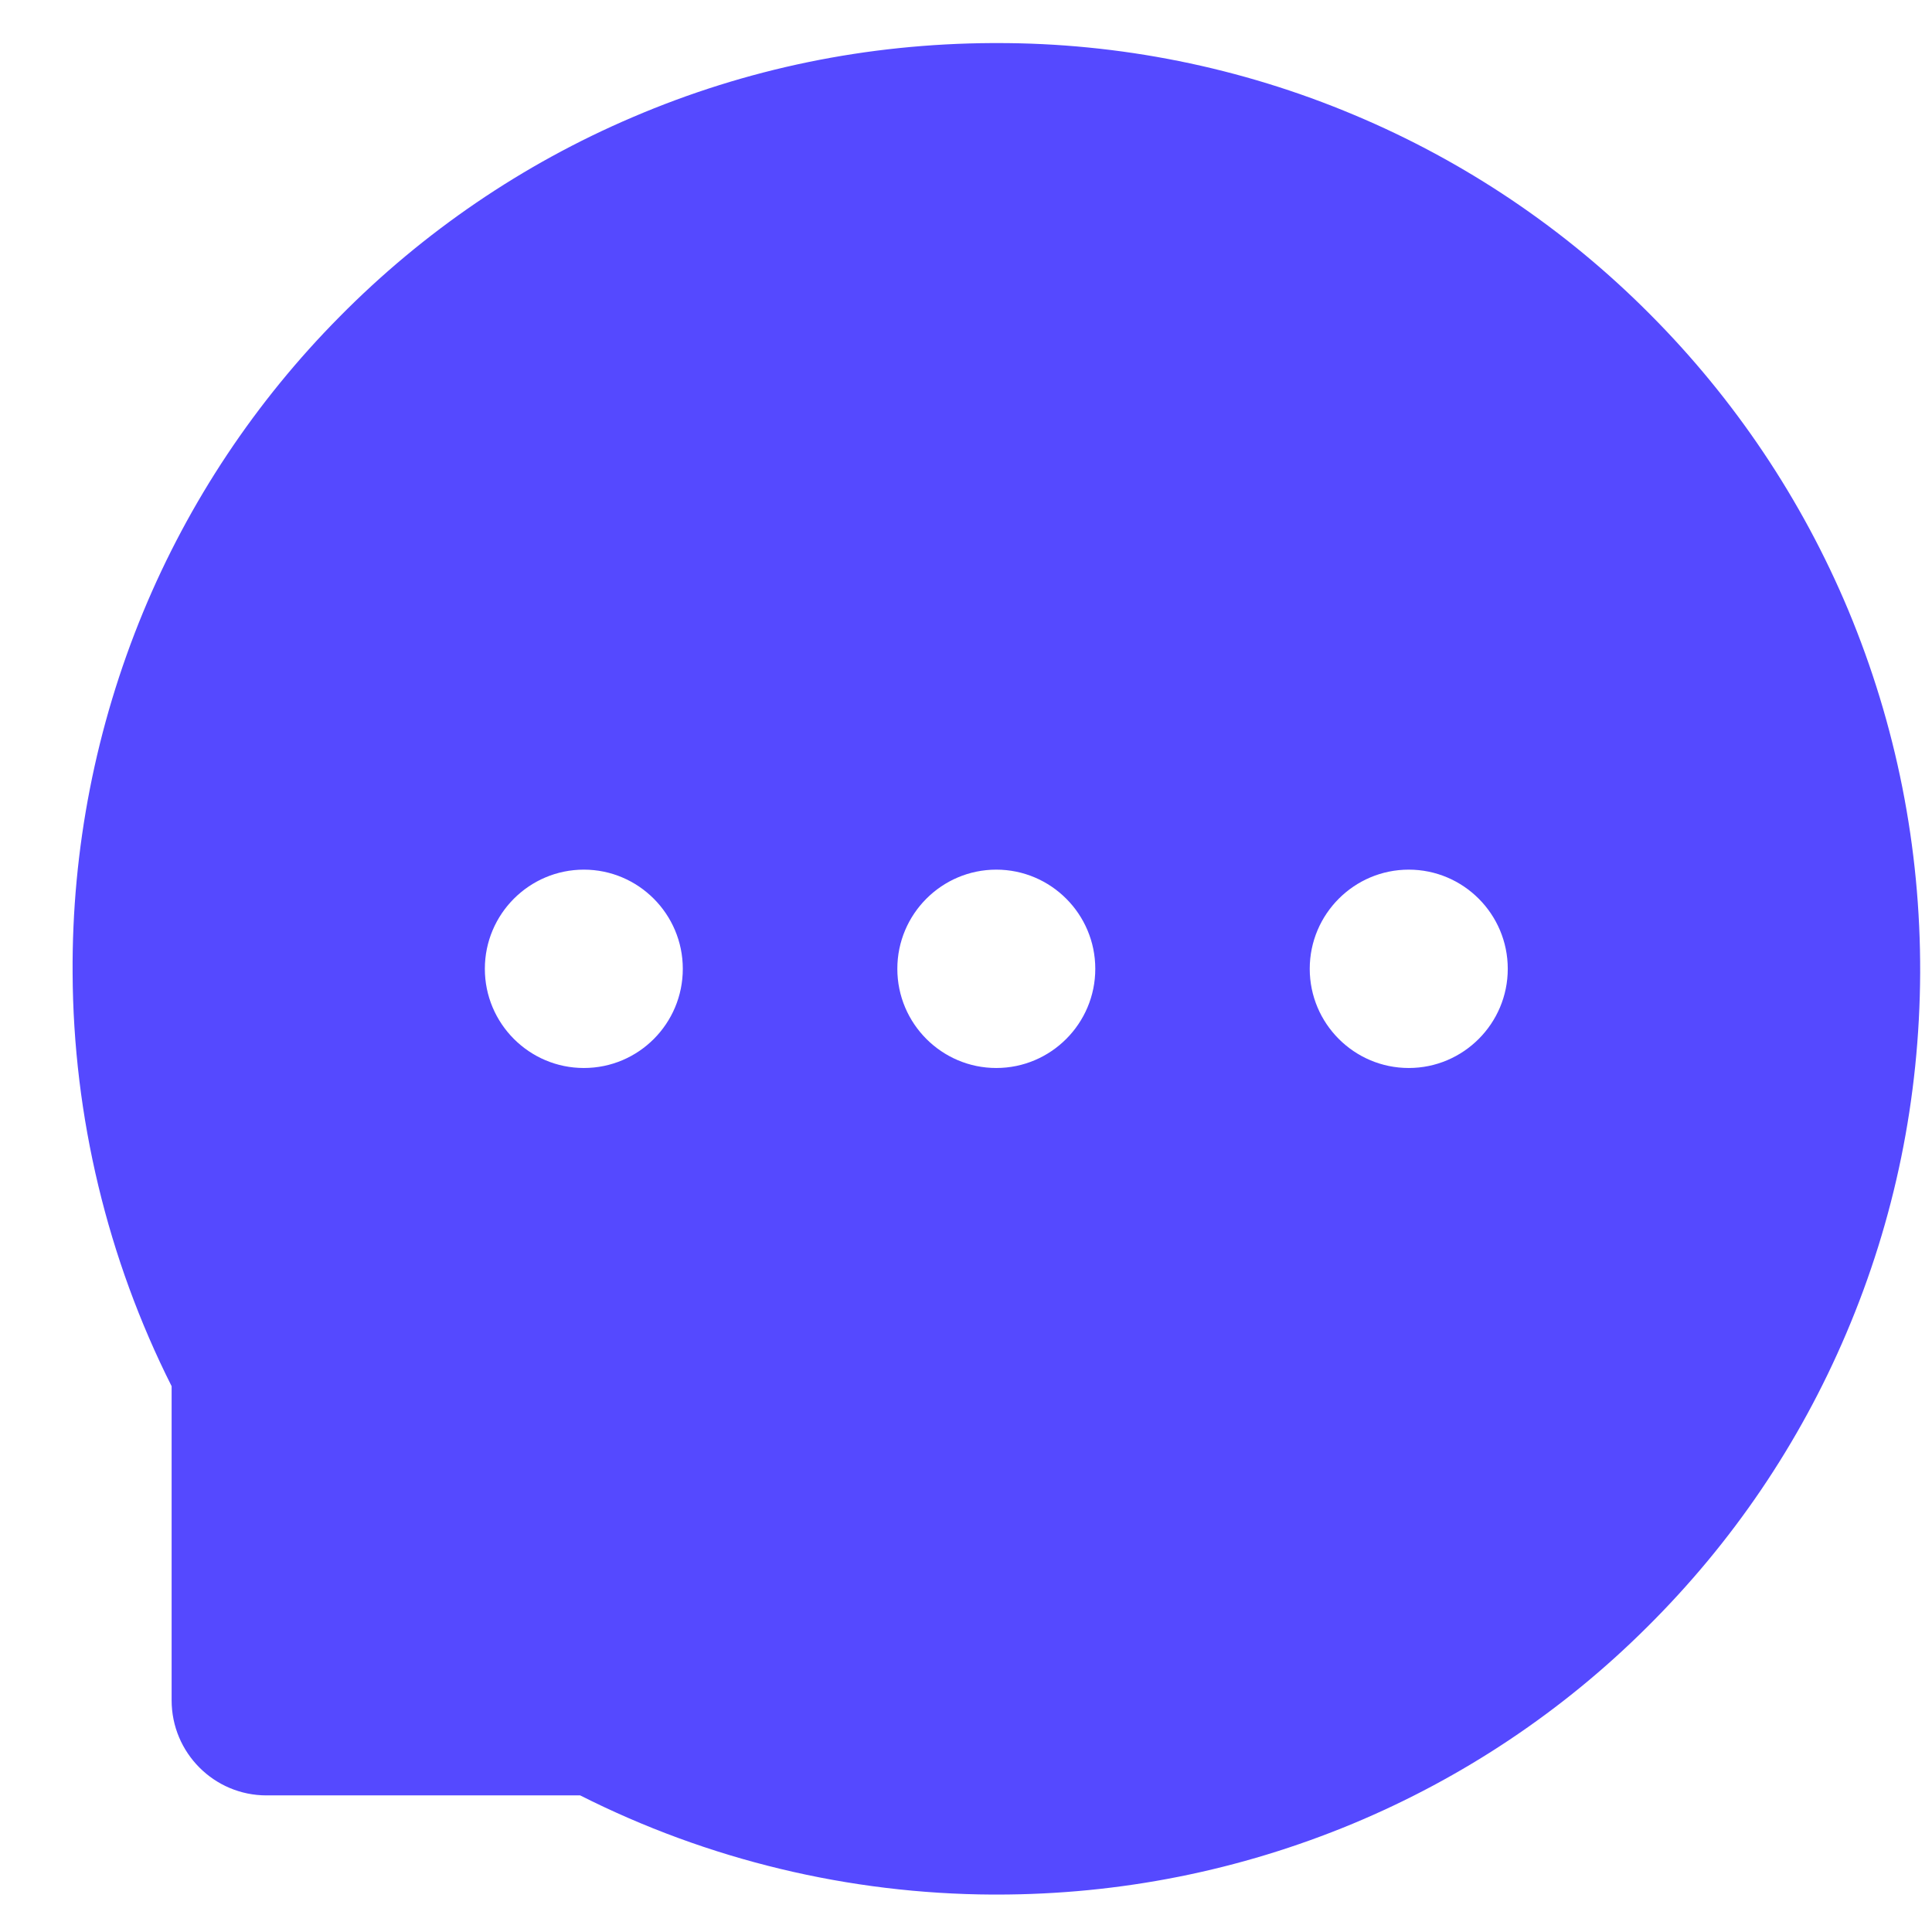
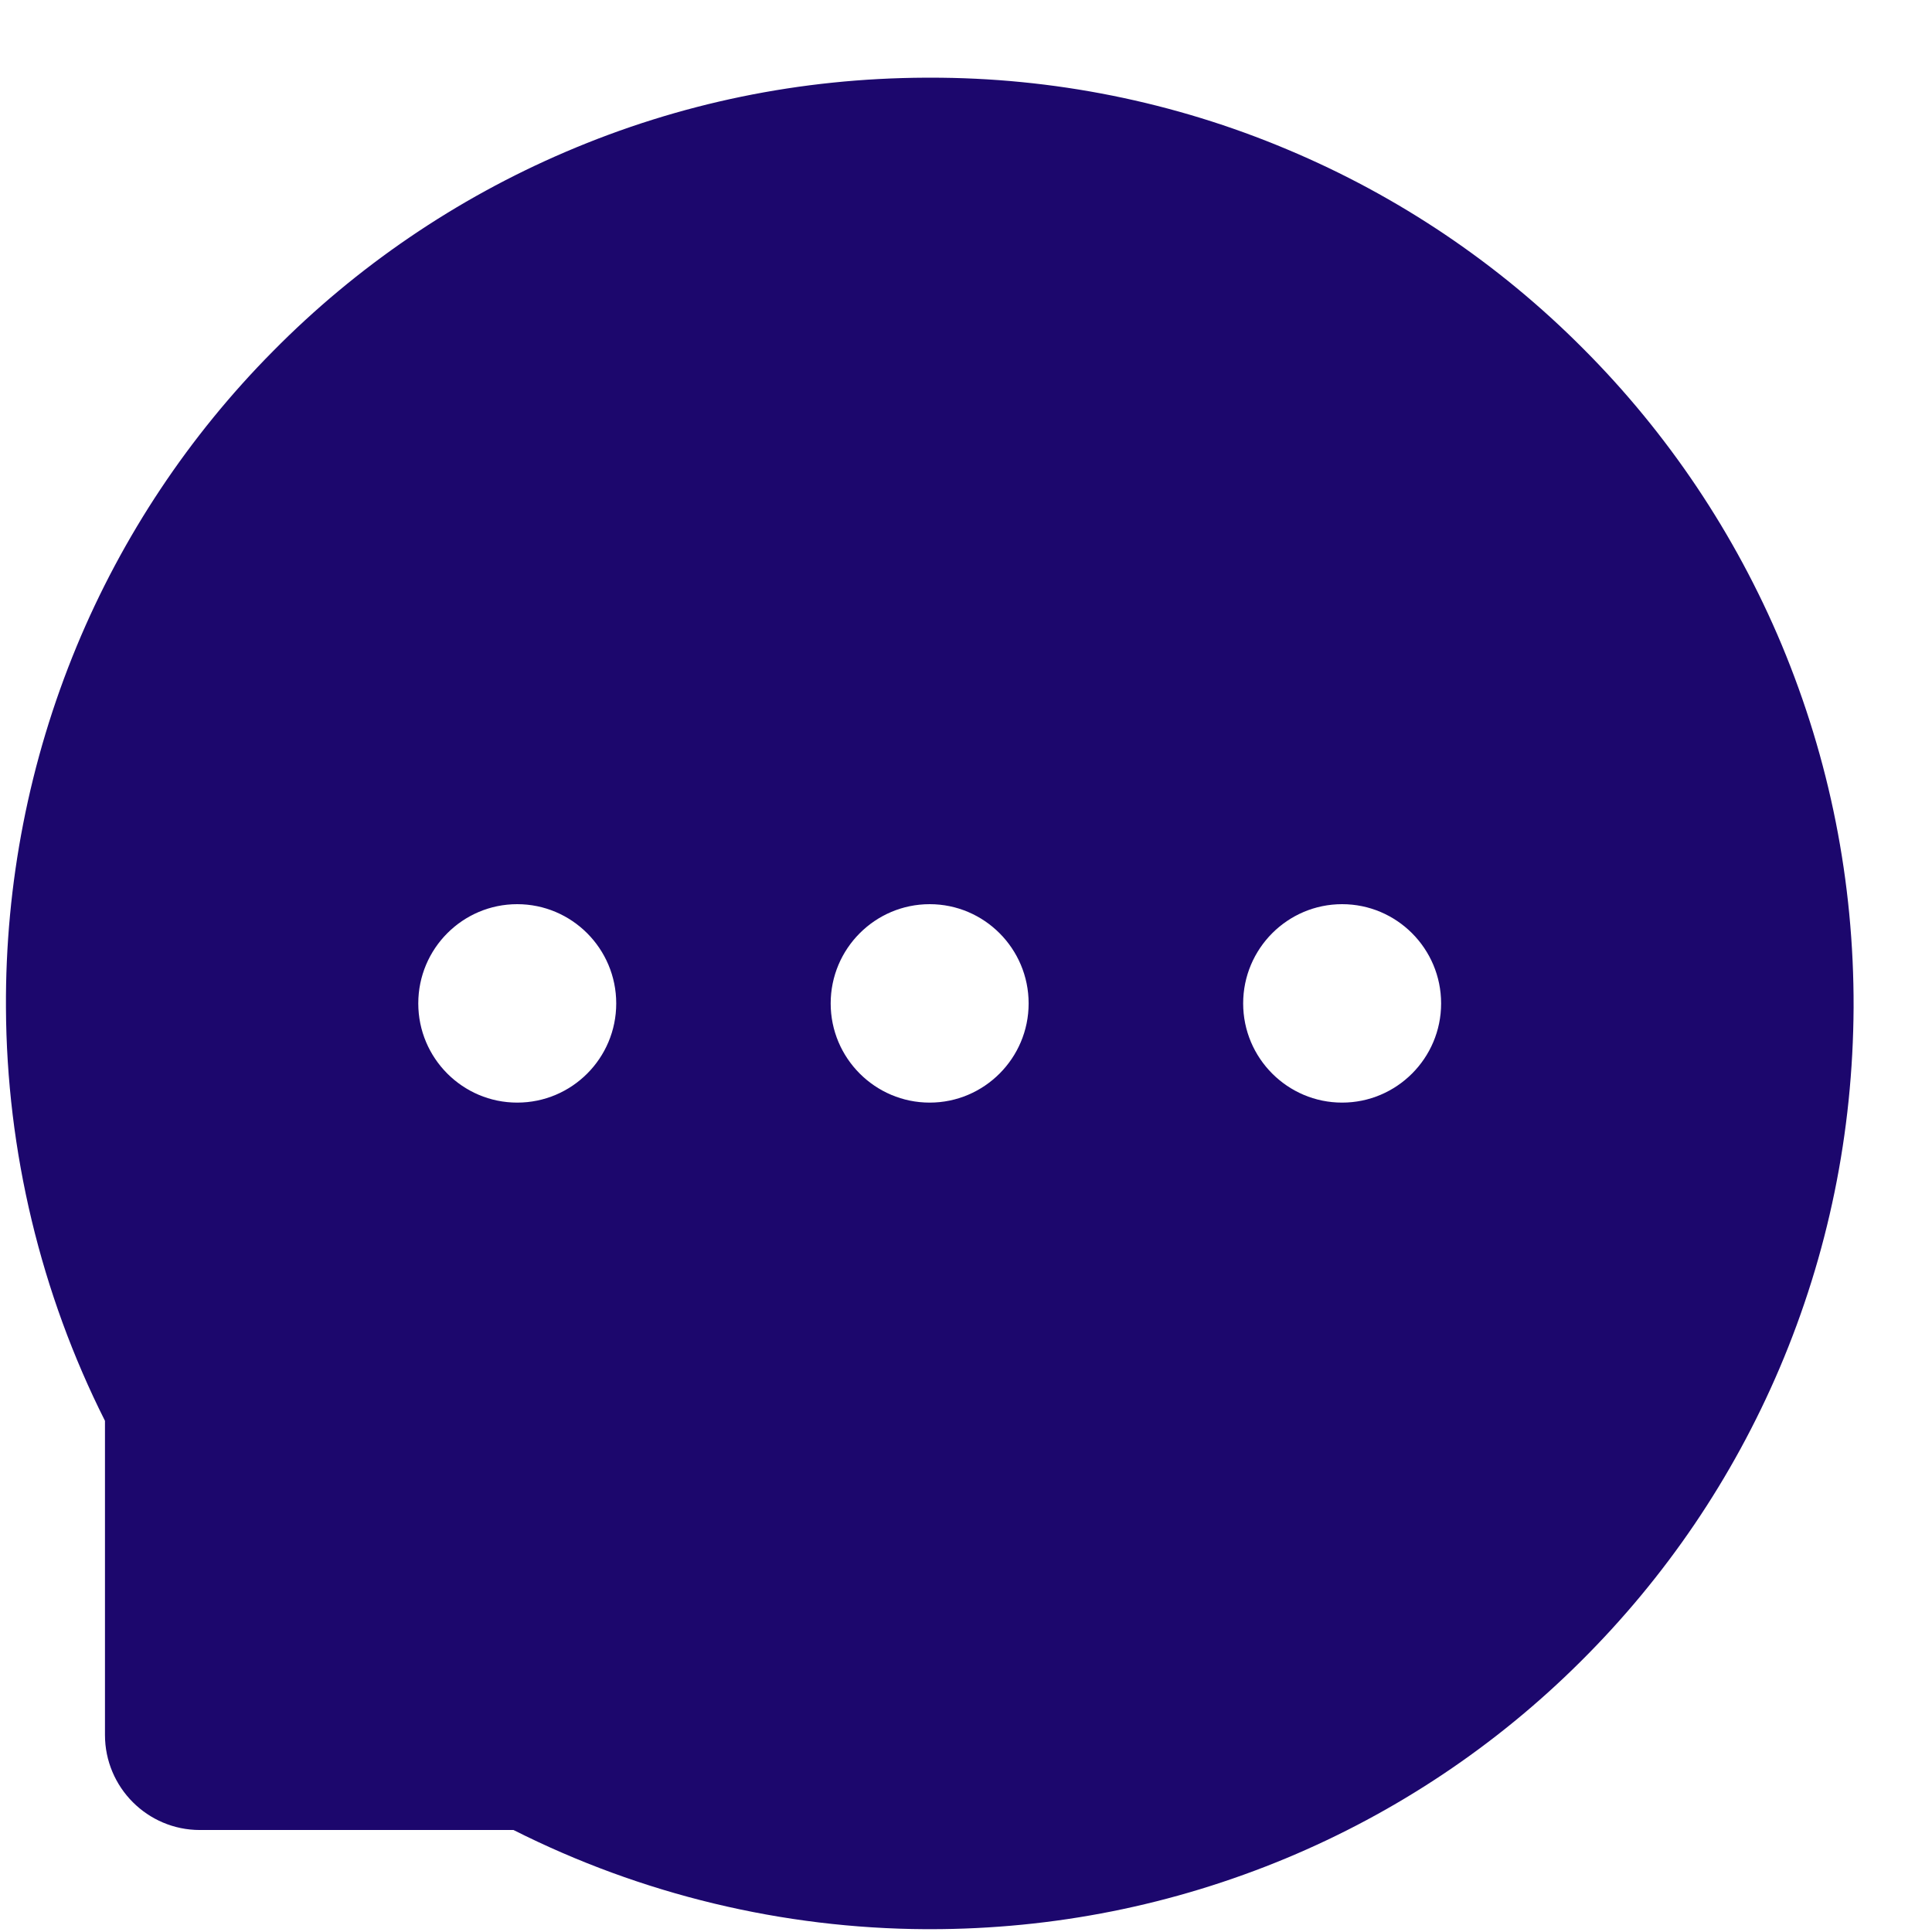
<svg xmlns="http://www.w3.org/2000/svg" width="24" height="24" viewBox="0 0 24 24" fill="none">
-   <path d="M22.96 7.579C22.384 6.204 21.546 4.955 20.493 3.9C19.443 2.844 18.196 2.004 16.822 1.428C15.415 0.836 13.903 0.532 12.376 0.535H12.325C10.772 0.543 9.27 0.851 7.856 1.457C6.494 2.038 5.259 2.88 4.219 3.934C3.176 4.986 2.347 6.231 1.78 7.599C1.191 9.022 0.892 10.549 0.902 12.089C0.91 13.871 1.336 15.639 2.132 17.22V21.122C2.132 21.774 2.66 22.303 3.31 22.303H7.207C8.795 23.105 10.548 23.526 12.328 23.535H12.382C13.917 23.535 15.403 23.237 16.804 22.655C18.171 22.086 19.414 21.256 20.462 20.211C21.52 19.161 22.352 17.934 22.934 16.566C23.538 15.149 23.846 13.642 23.853 12.086C23.858 10.523 23.555 9.006 22.96 7.579ZM7.253 13.267C6.575 13.267 6.023 12.715 6.023 12.035C6.023 11.355 6.575 10.803 7.253 10.803C7.93 10.803 8.482 11.355 8.482 12.035C8.482 12.715 7.933 13.267 7.253 13.267ZM12.376 13.267C11.699 13.267 11.147 12.715 11.147 12.035C11.147 11.355 11.699 10.803 12.376 10.803C13.054 10.803 13.606 11.355 13.606 12.035C13.606 12.715 13.054 13.267 12.376 13.267ZM17.5 13.267C16.822 13.267 16.27 12.715 16.27 12.035C16.27 11.355 16.822 10.803 17.5 10.803C18.178 10.803 18.73 11.355 18.73 12.035C18.73 12.715 18.178 13.267 17.5 13.267Z" fill="#5549FF" />
+   <path d="M22.132 8.008C21.556 6.634 20.719 5.384 19.666 4.33C18.616 3.274 17.368 2.434 15.995 1.858C14.588 1.265 13.076 0.962 11.549 0.965H11.497C9.944 0.972 8.443 1.28 7.028 1.886C5.667 2.468 4.431 3.309 3.391 4.363C2.348 5.415 1.52 6.66 0.952 8.029C0.363 9.452 0.065 10.978 0.074 12.518C0.082 14.3 0.508 16.069 1.304 17.65V21.552C1.304 22.204 1.833 22.733 2.482 22.733H6.379C7.968 23.534 9.721 23.956 11.5 23.965H11.554C13.089 23.965 14.575 23.667 15.977 23.084C17.343 22.515 18.586 21.685 19.635 20.64C20.692 19.59 21.524 18.363 22.107 16.995C22.71 15.578 23.018 14.072 23.026 12.516C23.031 10.953 22.728 9.436 22.132 8.008ZM6.425 13.697C5.747 13.697 5.196 13.145 5.196 12.465C5.196 11.784 5.747 11.232 6.425 11.232C7.103 11.232 7.655 11.784 7.655 12.465C7.655 13.145 7.105 13.697 6.425 13.697ZM11.549 13.697C10.871 13.697 10.319 13.145 10.319 12.465C10.319 11.784 10.871 11.232 11.549 11.232C12.226 11.232 12.778 11.784 12.778 12.465C12.778 13.145 12.226 13.697 11.549 13.697ZM16.672 13.697C15.995 13.697 15.443 13.145 15.443 12.465C15.443 11.784 15.995 11.232 16.672 11.232C17.35 11.232 17.902 11.784 17.902 12.465C17.902 13.145 17.35 13.697 16.672 13.697Z" fill="#1C076D" />
</svg>
